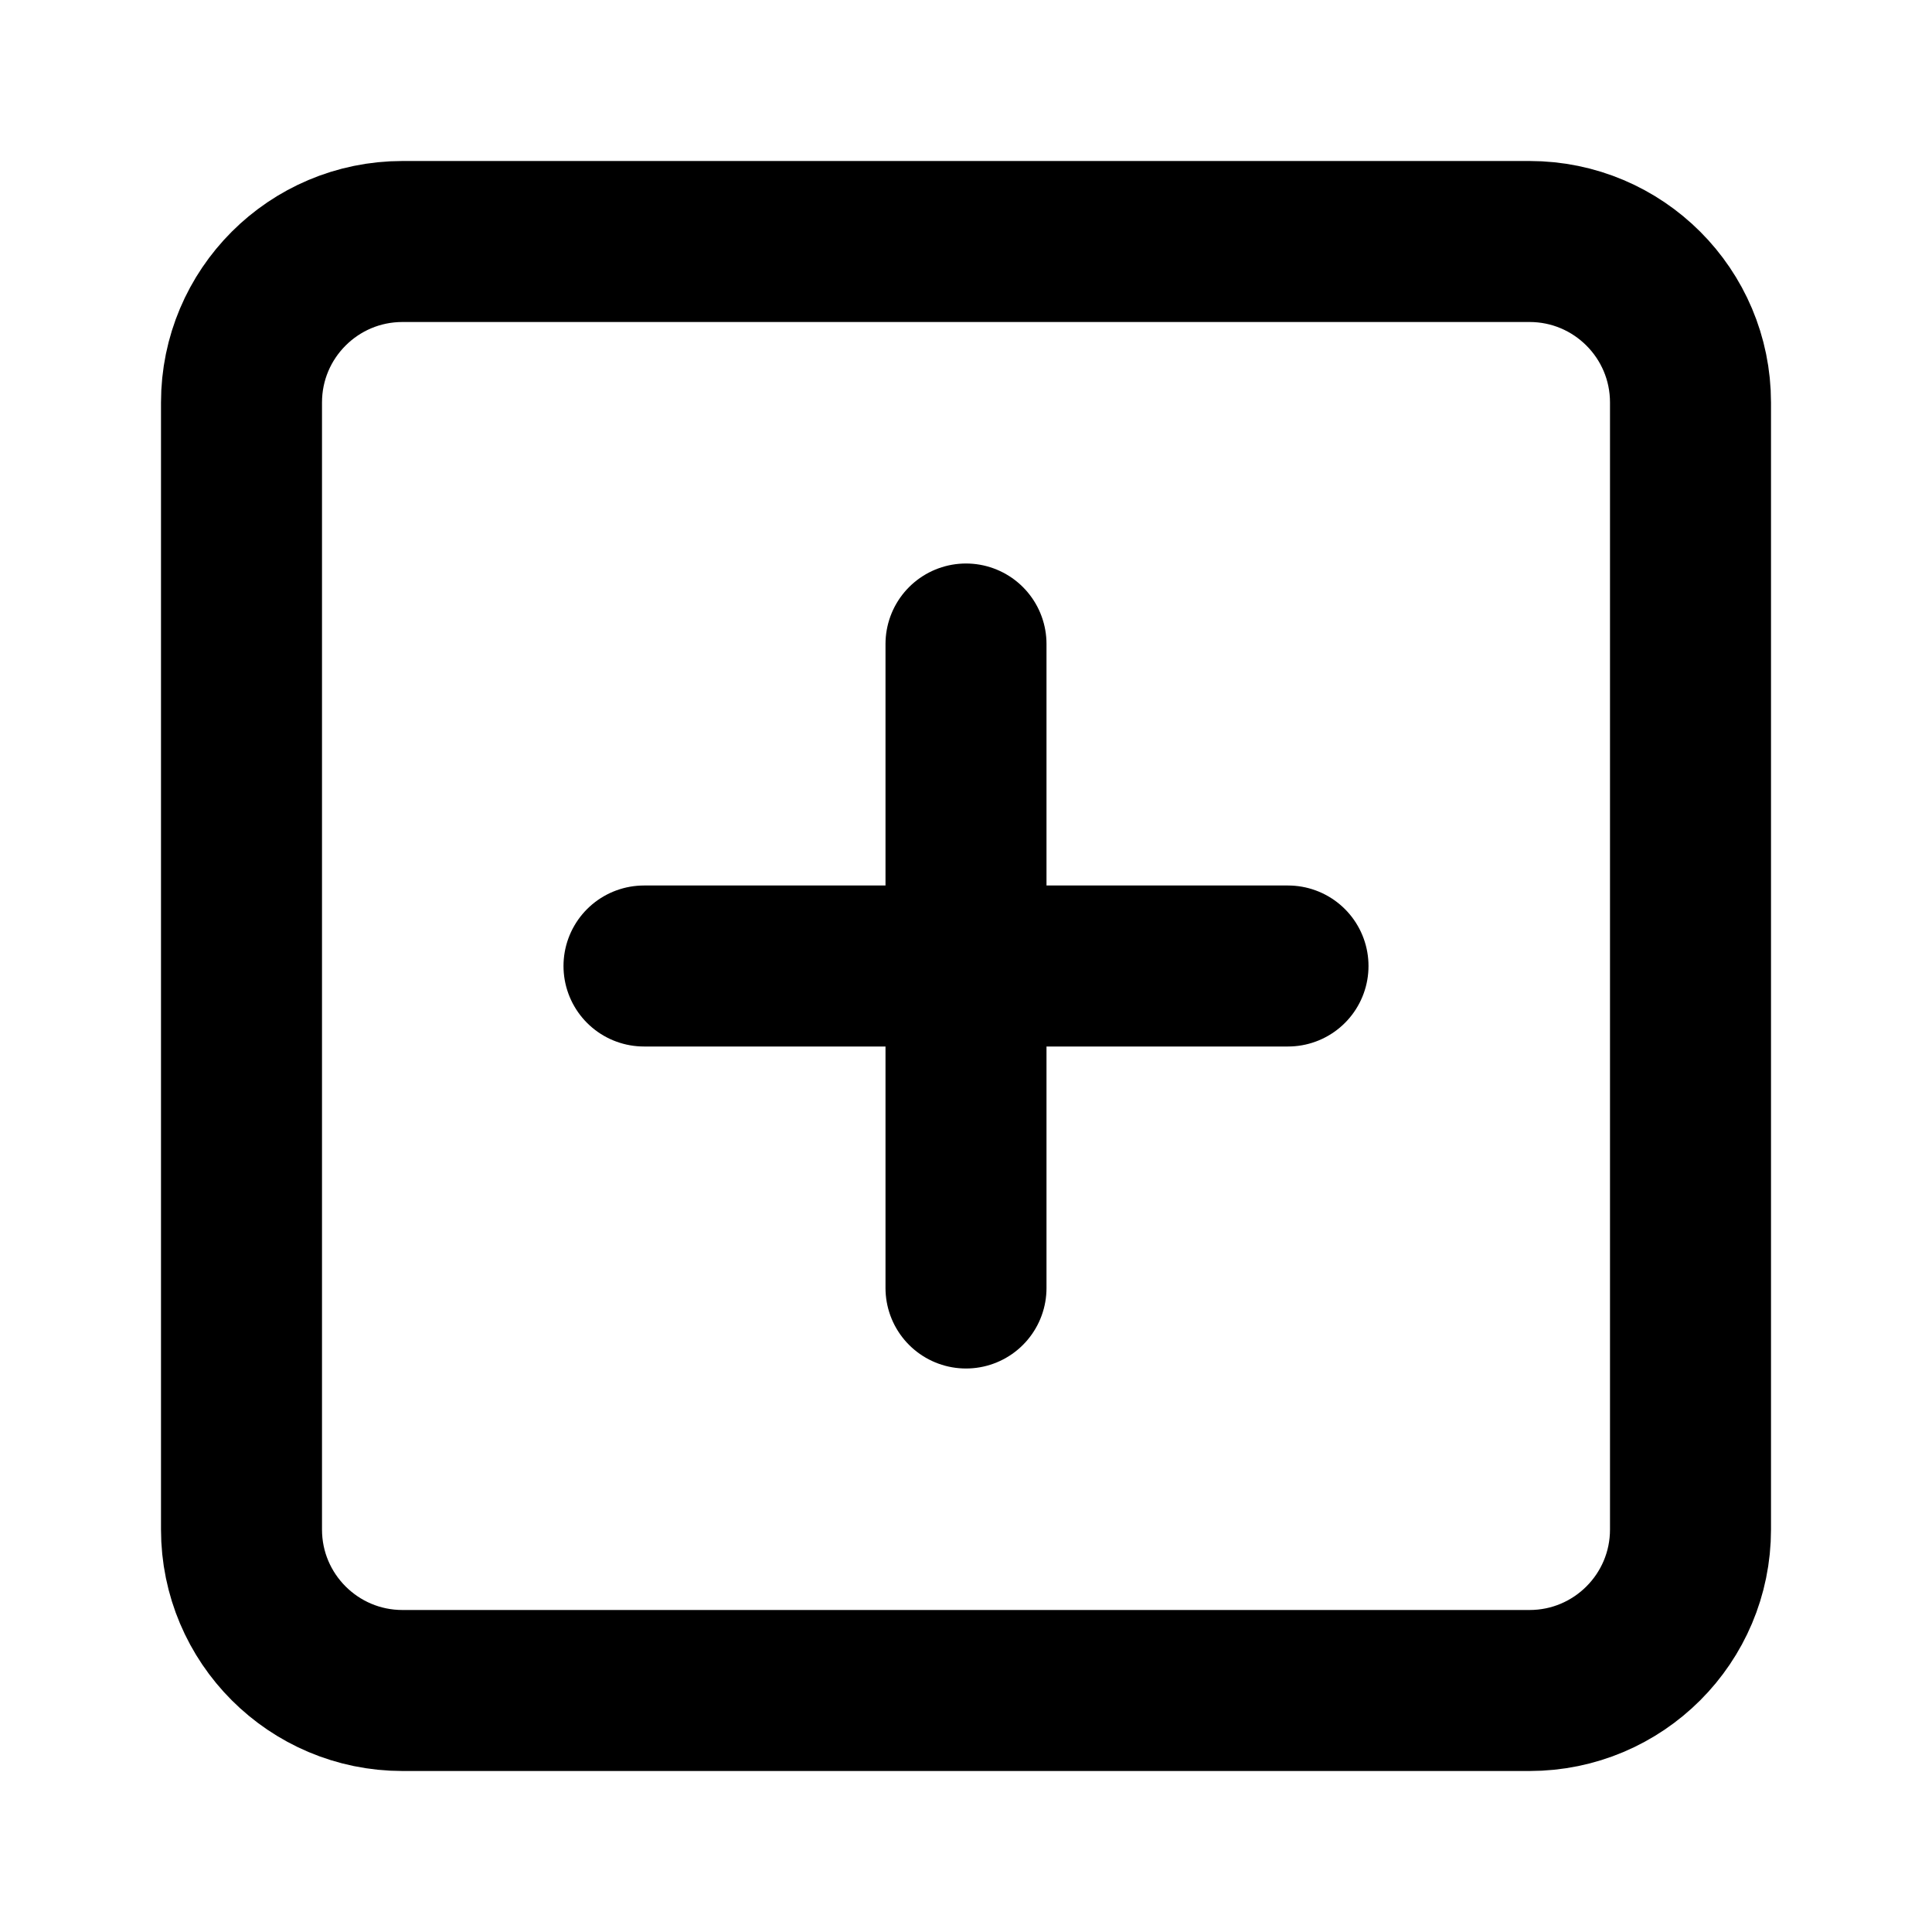
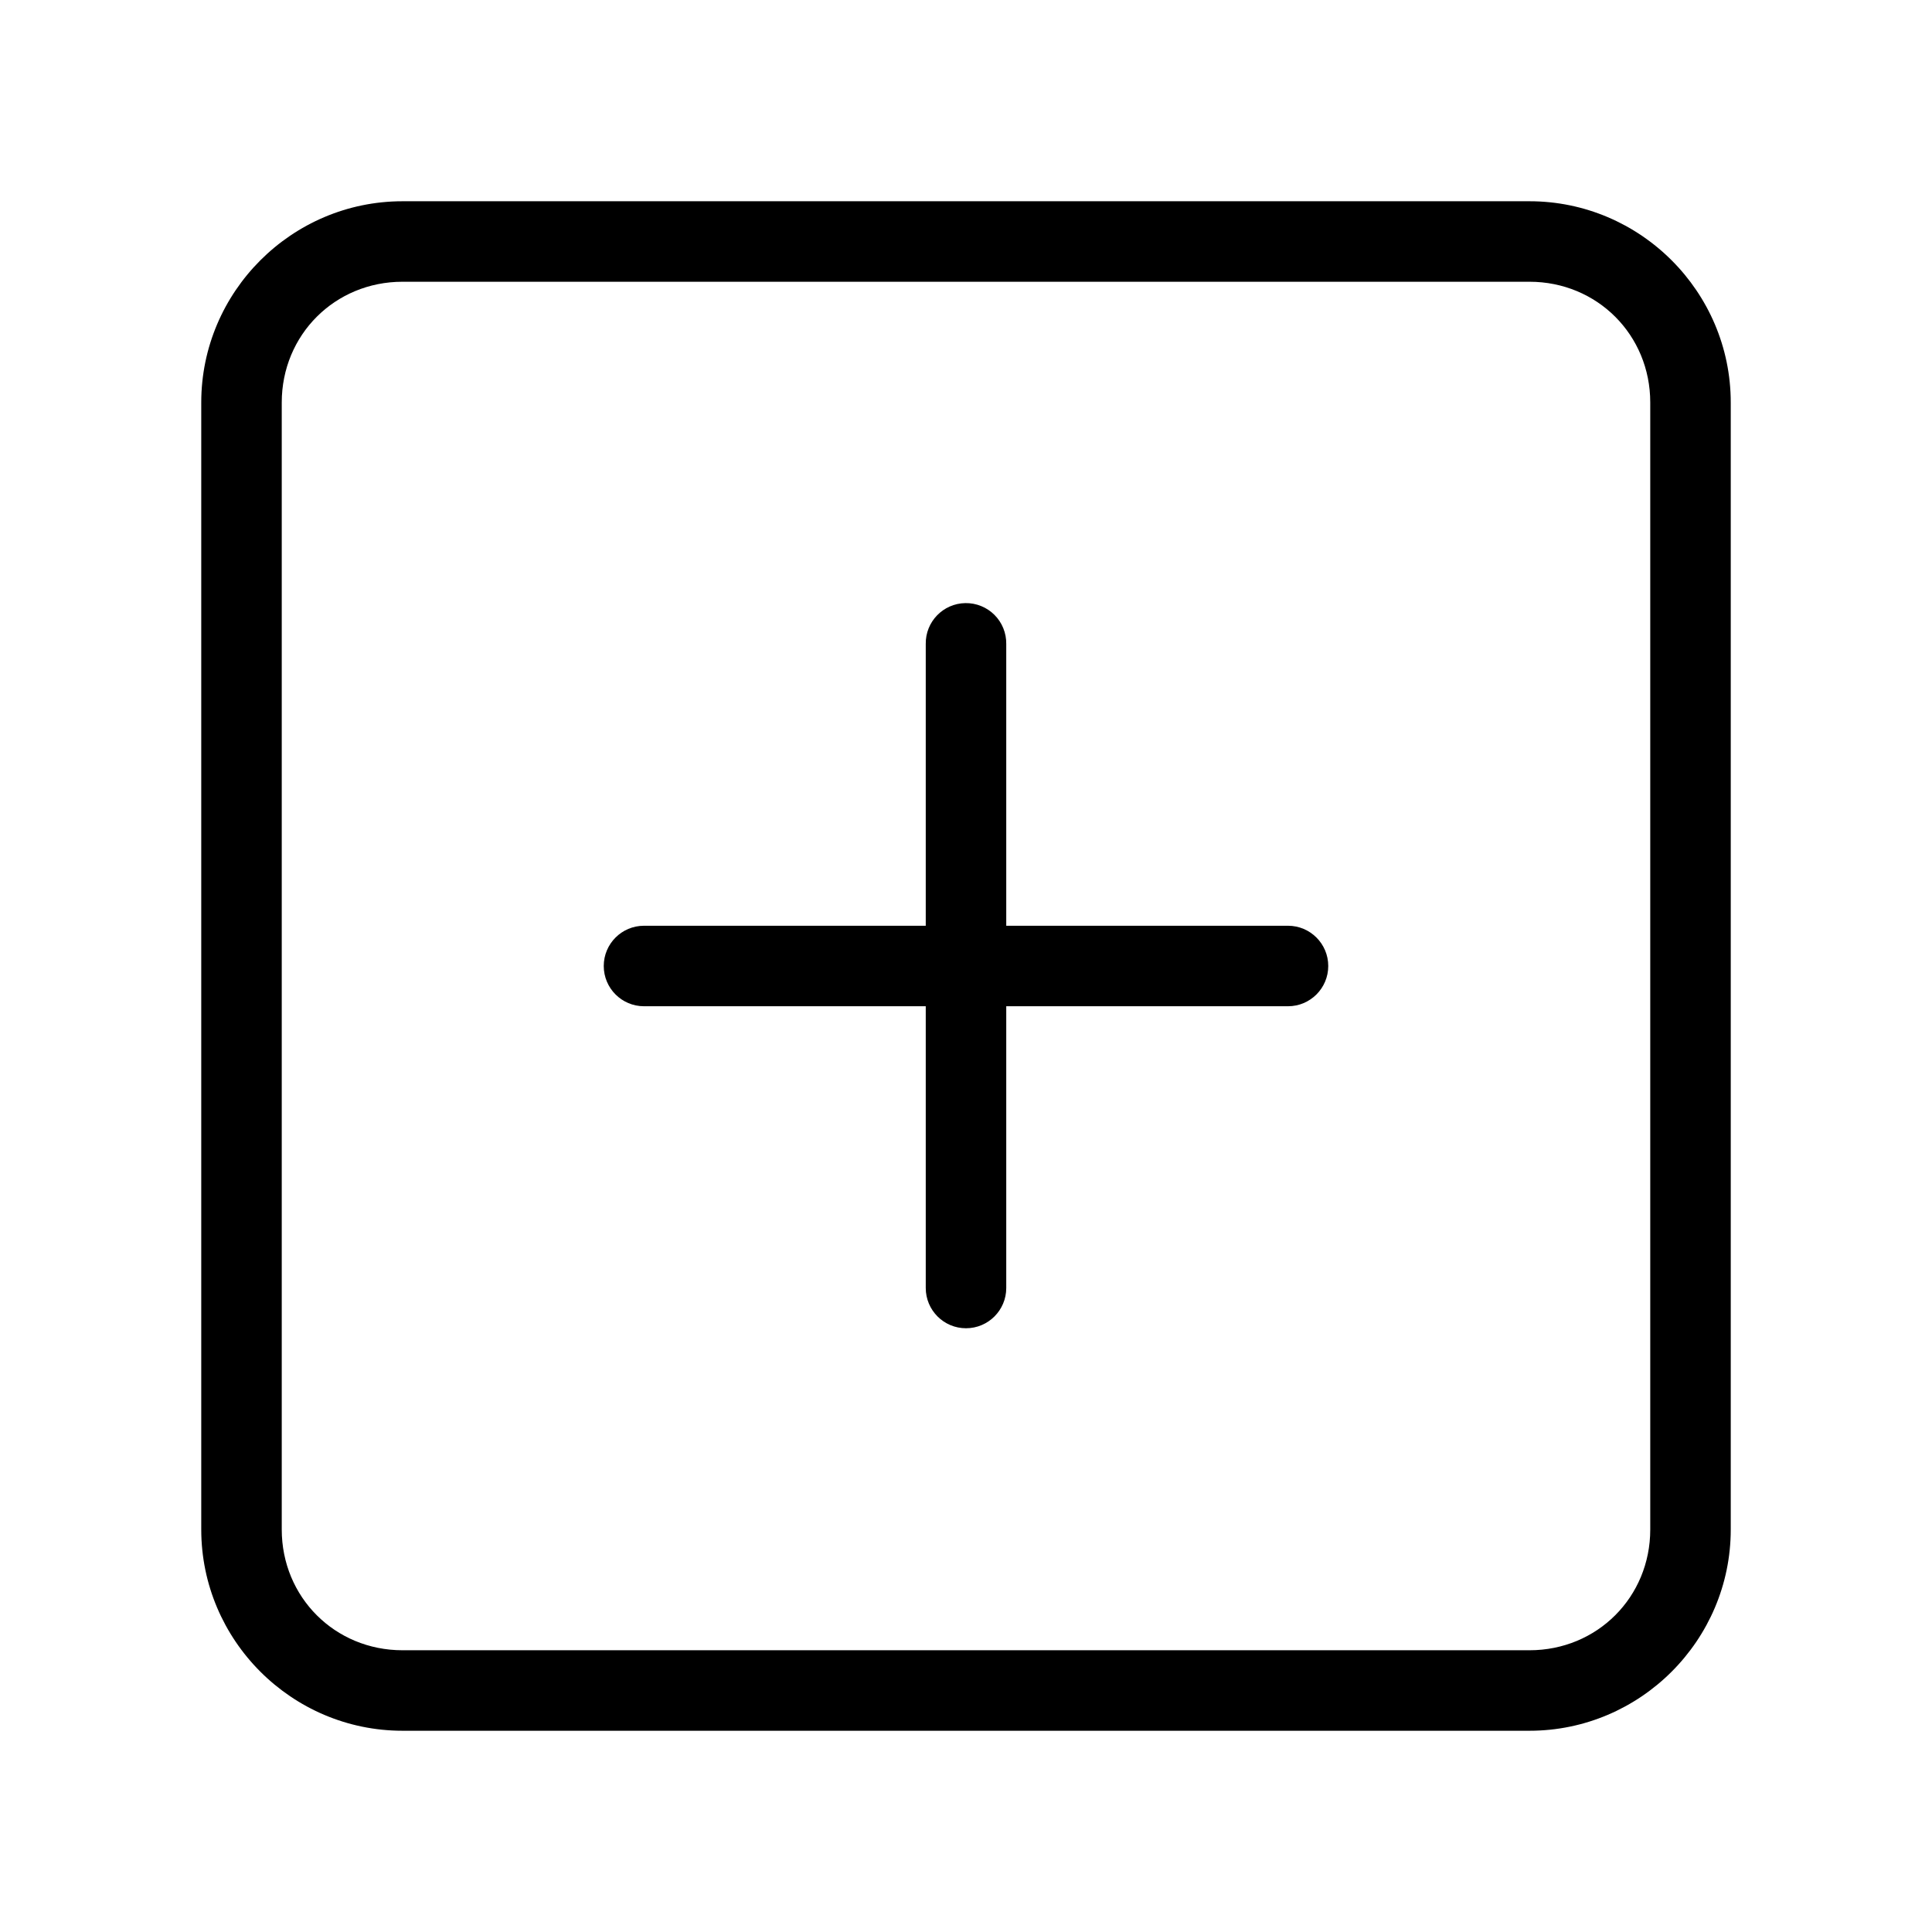
- <svg xmlns="http://www.w3.org/2000/svg" width="24" height="24" viewBox="0 0 24 24" fill="none" stroke="#000" stroke-width="2" stroke-linecap="round" stroke-linejoin="round">
-   <rect x="3" y="3" width="18" height="18" rx="2" ry="2" />
-   <line x1="12" y1="8" x2="12" y2="16" />
-   <line x1="8" y1="12" x2="16" y2="12" />
+ <svg xmlns="http://www.w3.org/2000/svg" width="24" height="24" viewBox="0 0 24 24" fill="none" stroke="#000" stroke-width="1" stroke-linecap="round" stroke-linejoin="round" version="1.1" id="svg8">
+   <defs id="defs12" />
+   <path style="color:#000000;font-style:normal;font-variant:normal;font-weight:normal;font-stretch:normal;font-size:medium;line-height:normal;font-family:sans-serif;font-variant-ligatures:normal;font-variant-position:normal;font-variant-caps:normal;font-variant-numeric:normal;font-variant-alternates:normal;font-feature-settings:normal;text-indent:0;text-align:start;text-decoration:none;text-decoration-line:none;text-decoration-style:solid;text-decoration-color:#000000;letter-spacing:normal;word-spacing:normal;text-transform:none;writing-mode:lr-tb;direction:ltr;text-orientation:mixed;dominant-baseline:auto;baseline-shift:baseline;text-anchor:start;white-space:normal;shape-padding:0;clip-rule:nonzero;display:inline;overflow:visible;visibility:visible;opacity:1;isolation:auto;mix-blend-mode:normal;color-interpolation:sRGB;color-interpolation-filters:linearRGB;solid-color:#000000;solid-opacity:1;vector-effect:none;fill:#000000;fill-opacity:1;fill-rule:nonzero;stroke:none;stroke-width:1;stroke-linecap:butt;stroke-linejoin:miter;stroke-miterlimit:4;stroke-dasharray:none;stroke-dashoffset:0;stroke-opacity:1;color-rendering:auto;image-rendering:auto;shape-rendering:auto;text-rendering:auto;enable-background:accumulate" d="M 5,2.5 C 3.624,2.5 2.5,3.624 2.5,5 v 14 c 0,1.376 1.124,2.5 2.5,2.5 h 14 c 1.376,0 2.5,-1.124 2.5,-2.5 V 5 C 21.5,3.624 20.376,2.5 19,2.5 Z m 0,1 h 14 c 0.84,0 1.5,0.66 1.5,1.5 v 14 c 0,0.84 -0.66,1.5 -1.5,1.5 H 5 C 4.16,20.5 3.5,19.84 3.5,19 V 5 C 3.5,4.16 4.16,3.5 5,3.5 Z" id="rect2" />
+   <path style="color:#000000;font-style:normal;font-variant:normal;font-weight:normal;font-stretch:normal;font-size:medium;line-height:normal;font-family:sans-serif;font-variant-ligatures:normal;font-variant-position:normal;font-variant-caps:normal;font-variant-numeric:normal;font-variant-alternates:normal;font-feature-settings:normal;text-indent:0;text-align:start;text-decoration:none;text-decoration-line:none;text-decoration-style:solid;text-decoration-color:#000000;letter-spacing:normal;word-spacing:normal;text-transform:none;writing-mode:lr-tb;direction:ltr;text-orientation:mixed;dominant-baseline:auto;baseline-shift:baseline;text-anchor:start;white-space:normal;shape-padding:0;clip-rule:nonzero;display:inline;overflow:visible;visibility:visible;opacity:1;isolation:auto;mix-blend-mode:normal;color-interpolation:sRGB;color-interpolation-filters:linearRGB;solid-color:#000000;solid-opacity:1;vector-effect:none;fill:#000000;fill-opacity:1;fill-rule:nonzero;stroke:none;stroke-width:1;stroke-linecap:butt;stroke-linejoin:miter;stroke-miterlimit:4;stroke-dasharray:none;stroke-dashoffset:0;stroke-opacity:1;color-rendering:auto;image-rendering:auto;shape-rendering:auto;text-rendering:auto;enable-background:accumulate" d="M 11.992,7.492 A 0.5,0.5 0 0 0 11.5,8 v 8 a 0.5,0.5 0 1 0 1,0 V 8 A 0.5,0.5 0 0 0 11.992,7.492 Z" id="line4" />
+   <path style="color:#000000;font-style:normal;font-variant:normal;font-weight:normal;font-stretch:normal;font-size:medium;line-height:normal;font-family:sans-serif;font-variant-ligatures:normal;font-variant-position:normal;font-variant-caps:normal;font-variant-numeric:normal;font-variant-alternates:normal;font-feature-settings:normal;text-indent:0;text-align:start;text-decoration:none;text-decoration-line:none;text-decoration-style:solid;text-decoration-color:#000000;letter-spacing:normal;word-spacing:normal;text-transform:none;writing-mode:lr-tb;direction:ltr;text-orientation:mixed;dominant-baseline:auto;baseline-shift:baseline;text-anchor:start;white-space:normal;shape-padding:0;clip-rule:nonzero;display:inline;overflow:visible;visibility:visible;opacity:1;isolation:auto;mix-blend-mode:normal;color-interpolation:sRGB;color-interpolation-filters:linearRGB;solid-color:#000000;solid-opacity:1;vector-effect:none;fill:#000000;fill-opacity:1;fill-rule:nonzero;stroke:none;stroke-width:1;stroke-linecap:butt;stroke-linejoin:miter;stroke-miterlimit:4;stroke-dasharray:none;stroke-dashoffset:0;stroke-opacity:1;color-rendering:auto;image-rendering:auto;shape-rendering:auto;text-rendering:auto;enable-background:accumulate" d="m 8,11.5 a 0.5,0.5 0 1 0 0,1 h 8 a 0.5,0.5 0 1 0 0,-1 z" id="line6" />
</svg>
